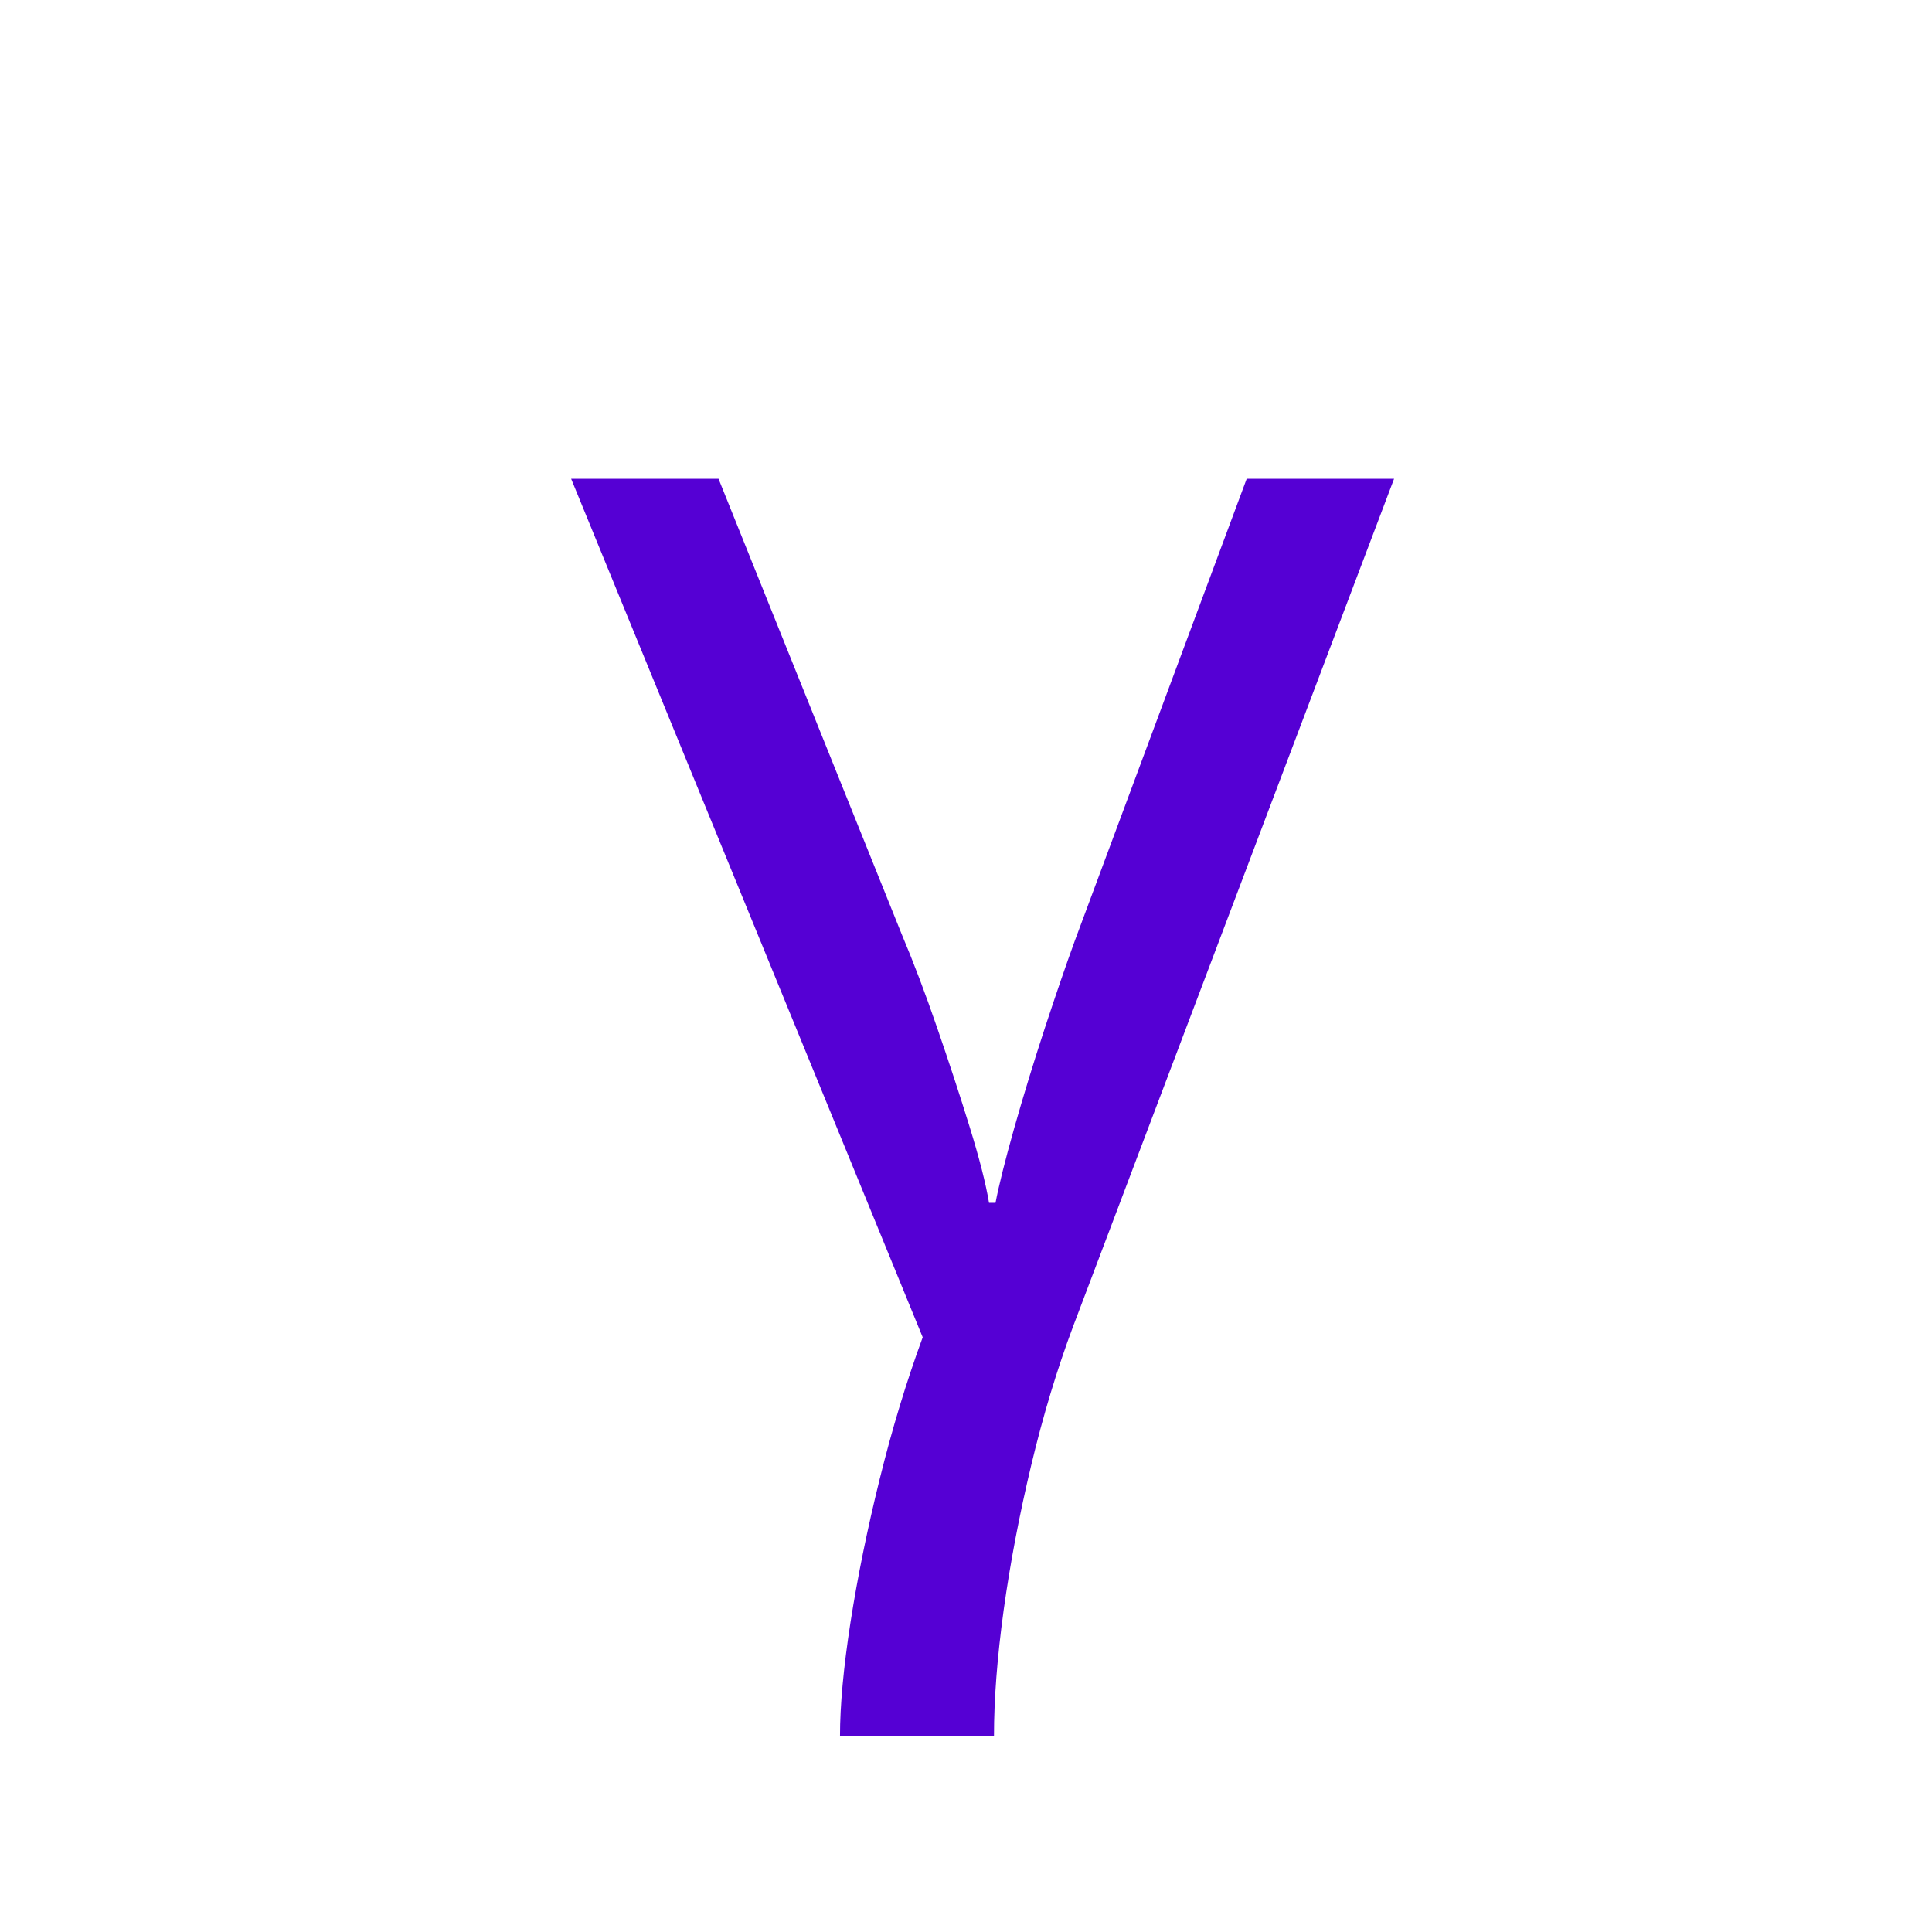
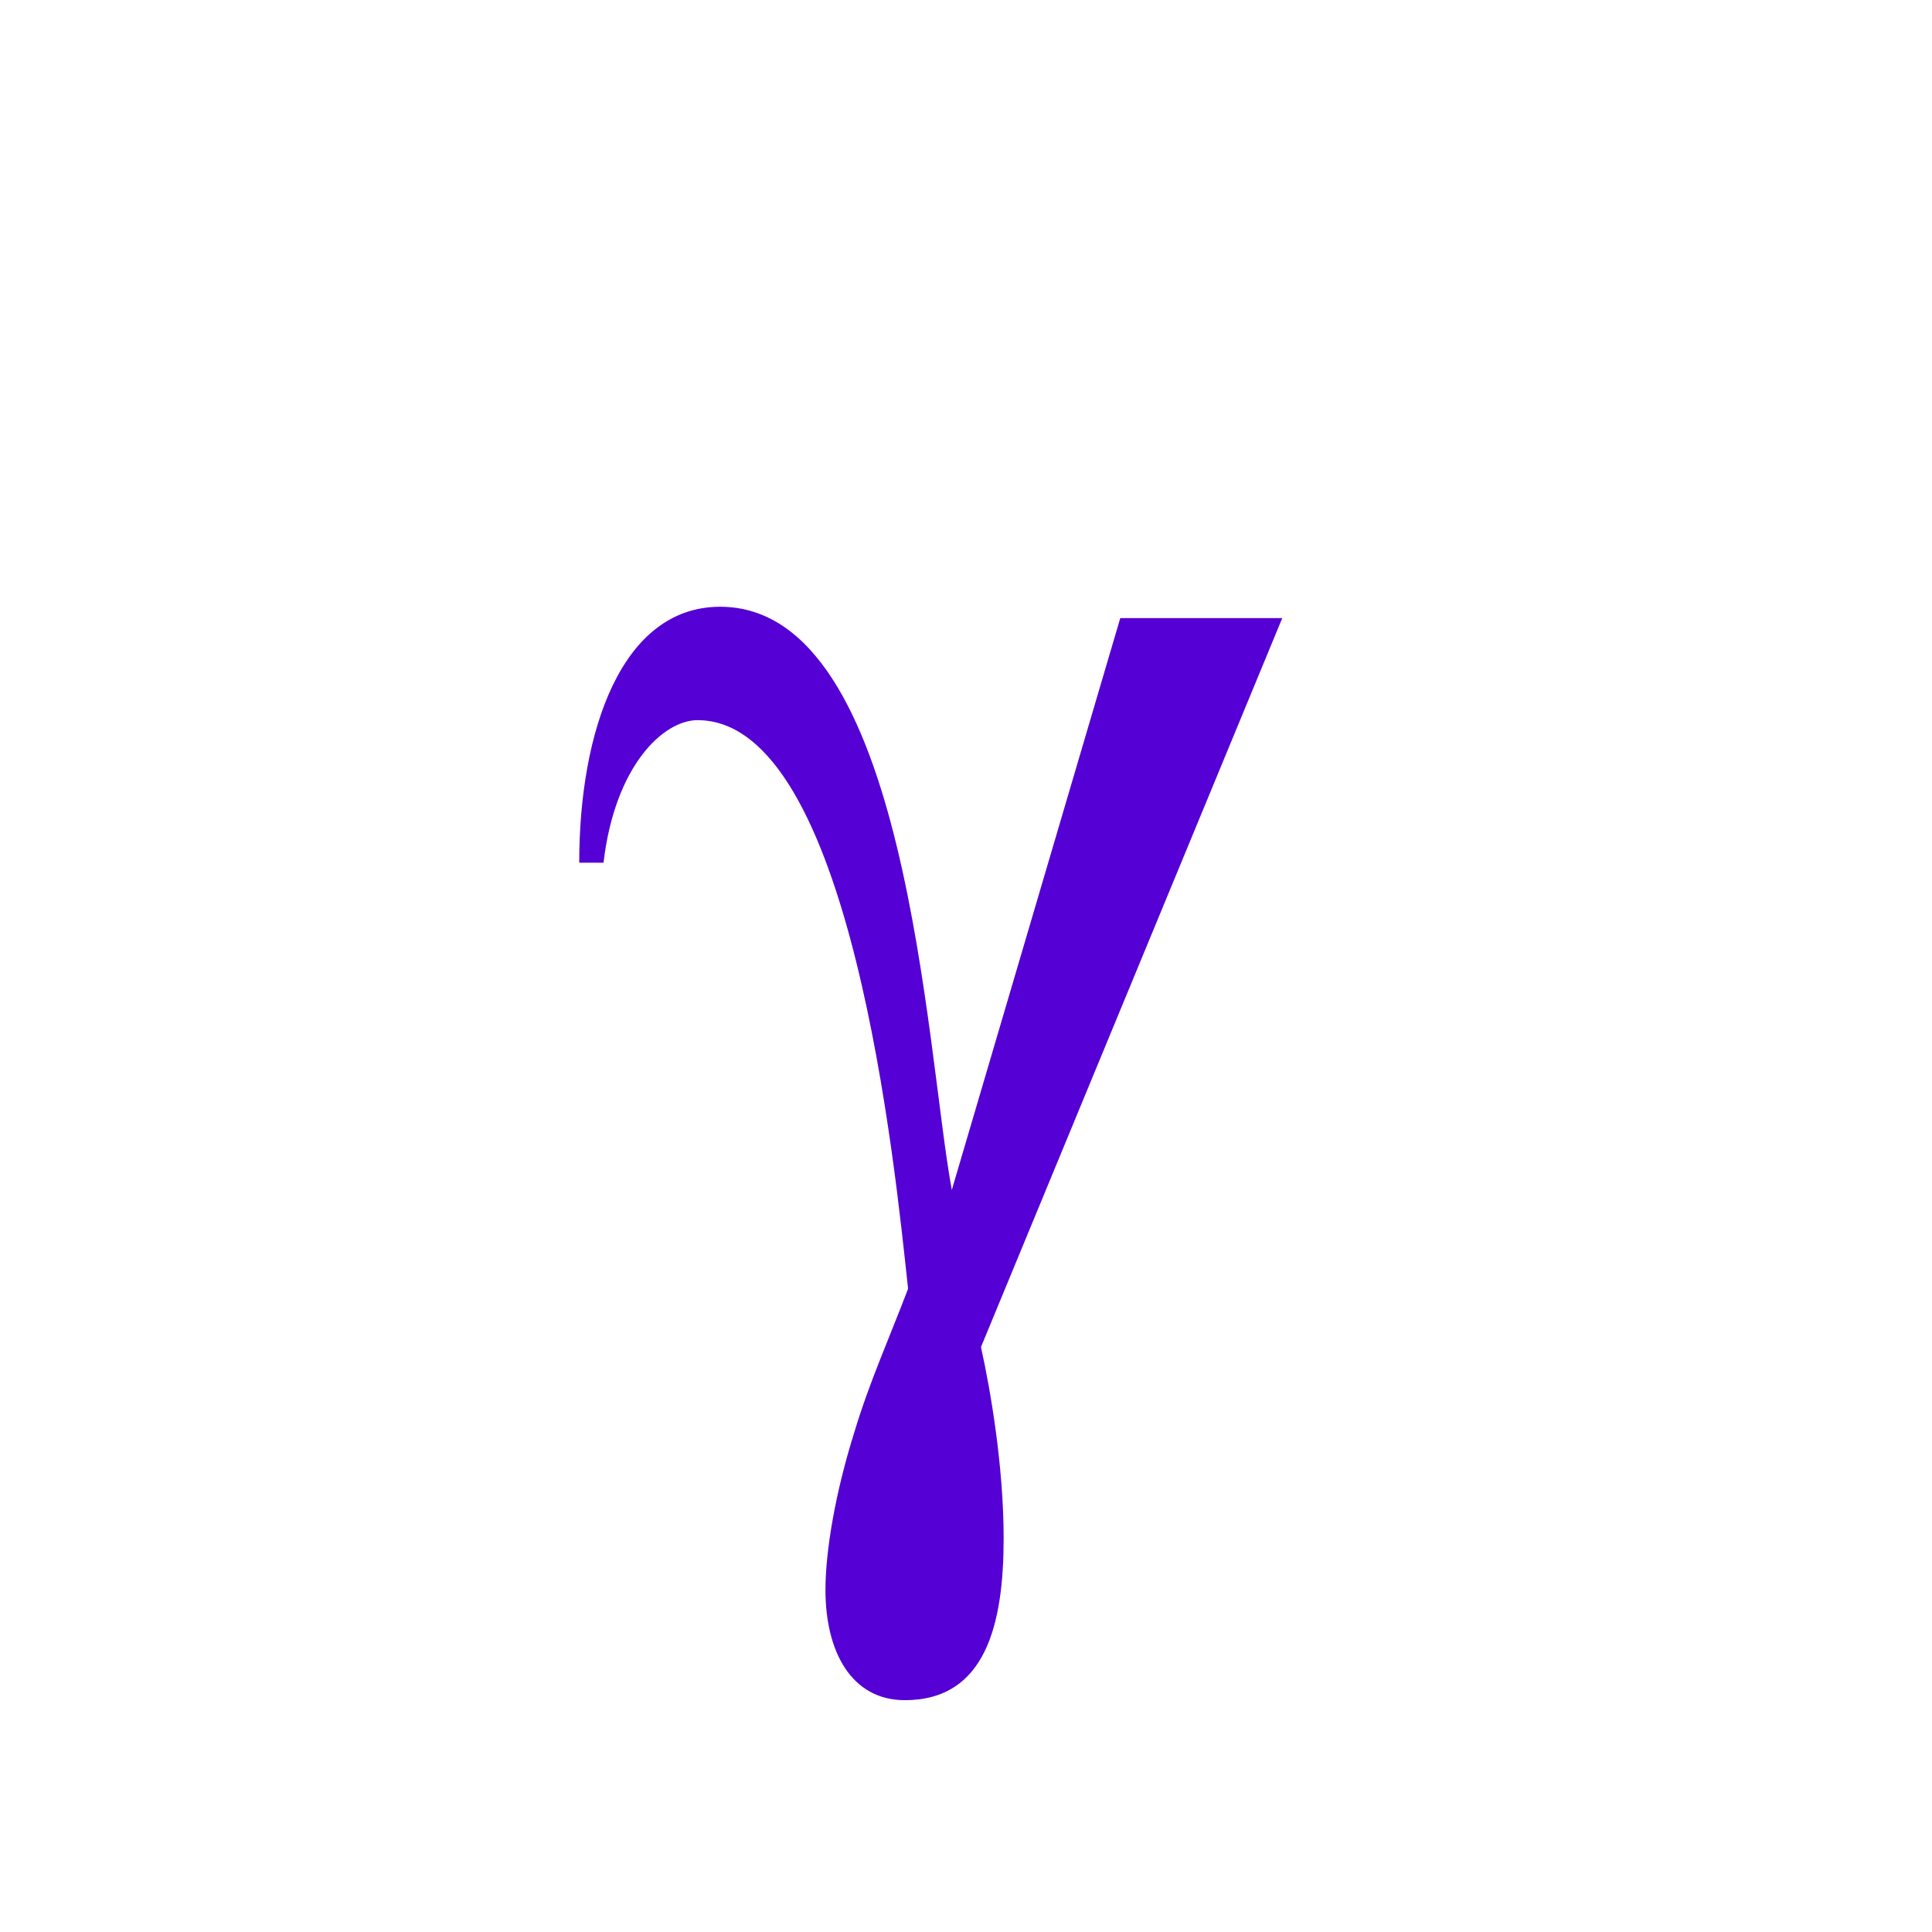
<svg xmlns="http://www.w3.org/2000/svg" version="1.1" id="svg2" width="192" height="192" viewBox="0 0 192 192">
  <defs id="defs6" />
  <g id="g1179" transform="matrix(0.7493015,0,0,0.7493015,26.06337,46.49058)">
    <rect y="-93.56" x="345.401" height="16.9" width="16.9" id="rect814" style="opacity:1;fill:#5500d4;fill-opacity:1;stroke:#5500d4;stroke-width:3.1;stroke-linecap:round;stroke-linejoin:bevel;stroke-miterlimit:4;stroke-dasharray:none;stroke-dashoffset:0;stroke-opacity:1;paint-order:stroke fill markers" />
    <rect y="-93.601" x="365.401" height="16.9" width="16.9" id="rect814-3" style="opacity:1;fill:#5500d4;fill-opacity:1;stroke:#5500d4;stroke-width:3.1;stroke-linecap:round;stroke-linejoin:bevel;stroke-miterlimit:4;stroke-dasharray:none;stroke-dashoffset:0;stroke-opacity:1;paint-order:stroke fill markers" />
    <rect y="-93.446" x="385.401" height="16.9" width="16.9" id="rect814-6" style="opacity:1;fill:#5500d4;fill-opacity:1;stroke:#5500d4;stroke-width:3.1;stroke-linecap:round;stroke-linejoin:bevel;stroke-miterlimit:4;stroke-dasharray:none;stroke-dashoffset:0;stroke-opacity:1;paint-order:stroke fill markers" />
    <rect y="-93.56" x="405.401" height="16.9" width="16.9" id="rect814-7" style="opacity:1;fill:#5500d4;fill-opacity:1;stroke:#5500d4;stroke-width:3.1;stroke-linecap:round;stroke-linejoin:bevel;stroke-miterlimit:4;stroke-dasharray:none;stroke-dashoffset:0;stroke-opacity:1;paint-order:stroke fill markers" />
    <rect y="-93.333" x="425.401" height="16.9" width="16.9" id="rect814-5" style="opacity:1;fill:#5500d4;fill-opacity:1;stroke:#5500d4;stroke-width:3.1;stroke-linecap:round;stroke-linejoin:bevel;stroke-miterlimit:4;stroke-dasharray:none;stroke-dashoffset:0;stroke-opacity:1;paint-order:stroke fill markers" />
    <rect y="-93.56" x="445.401" height="16.9" width="16.9" id="rect814-35" style="opacity:1;fill:#5500d4;fill-opacity:1;stroke:#5500d4;stroke-width:3.1;stroke-linecap:round;stroke-linejoin:bevel;stroke-miterlimit:4;stroke-dasharray:none;stroke-dashoffset:0;stroke-opacity:1;paint-order:stroke fill markers" />
    <rect y="-93.56" x="465.401" height="16.9" width="16.9" id="rect814-62" style="opacity:1;fill:#5500d4;fill-opacity:1;stroke:#5500d4;stroke-width:3.1;stroke-linecap:round;stroke-linejoin:bevel;stroke-miterlimit:4;stroke-dasharray:none;stroke-dashoffset:0;stroke-opacity:1;paint-order:stroke fill markers" />
    <rect y="-93.56" x="485.401" height="16.9" width="16.9" id="rect814-9" style="opacity:1;fill:#5500d4;fill-opacity:1;stroke:#5500d4;stroke-width:3.1;stroke-linecap:round;stroke-linejoin:bevel;stroke-miterlimit:4;stroke-dasharray:none;stroke-dashoffset:0;stroke-opacity:1;paint-order:stroke fill markers" />
    <rect y="-93.333" x="505.401" height="16.9" width="16.9" id="rect814-9-1" style="opacity:1;fill:#5500d4;fill-opacity:1;stroke:#5500d4;stroke-width:3.1;stroke-linecap:round;stroke-linejoin:bevel;stroke-miterlimit:4;stroke-dasharray:none;stroke-dashoffset:0;stroke-opacity:1;paint-order:stroke fill markers" />
    <rect y="-113.902" x="345.401" height="16.9" width="16.9" id="rect814-2" style="opacity:1;fill:#5500d4;fill-opacity:1;stroke:#5500d4;stroke-width:3.1;stroke-linecap:round;stroke-linejoin:bevel;stroke-miterlimit:4;stroke-dasharray:none;stroke-dashoffset:0;stroke-opacity:1;paint-order:stroke fill markers" />
    <rect y="-113.943" x="365.401" height="16.9" width="16.9" id="rect814-3-7" style="opacity:1;fill:#5500d4;fill-opacity:1;stroke:#5500d4;stroke-width:3.1;stroke-linecap:round;stroke-linejoin:bevel;stroke-miterlimit:4;stroke-dasharray:none;stroke-dashoffset:0;stroke-opacity:1;paint-order:stroke fill markers" />
    <rect y="-113.788" x="385.401" height="16.9" width="16.9" id="rect814-6-0" style="opacity:1;fill:#5500d4;fill-opacity:1;stroke:#5500d4;stroke-width:3.1;stroke-linecap:round;stroke-linejoin:bevel;stroke-miterlimit:4;stroke-dasharray:none;stroke-dashoffset:0;stroke-opacity:1;paint-order:stroke fill markers" />
    <rect y="-113.902" x="405.401" height="16.9" width="16.9" id="rect814-7-9" style="opacity:1;fill:#5500d4;fill-opacity:1;stroke:#5500d4;stroke-width:3.1;stroke-linecap:round;stroke-linejoin:bevel;stroke-miterlimit:4;stroke-dasharray:none;stroke-dashoffset:0;stroke-opacity:1;paint-order:stroke fill markers" />
    <rect y="-113.675" x="425.401" height="16.9" width="16.9" id="rect814-5-3" style="opacity:1;fill:#5500d4;fill-opacity:1;stroke:#5500d4;stroke-width:3.1;stroke-linecap:round;stroke-linejoin:bevel;stroke-miterlimit:4;stroke-dasharray:none;stroke-dashoffset:0;stroke-opacity:1;paint-order:stroke fill markers" />
    <rect y="-113.902" x="445.401" height="16.9" width="16.9" id="rect814-35-6" style="opacity:1;fill:#5500d4;fill-opacity:1;stroke:#5500d4;stroke-width:3.1;stroke-linecap:round;stroke-linejoin:bevel;stroke-miterlimit:4;stroke-dasharray:none;stroke-dashoffset:0;stroke-opacity:1;paint-order:stroke fill markers" />
    <rect y="-113.902" x="465.401" height="16.9" width="16.9" id="rect814-62-0" style="opacity:1;fill:#5500d4;fill-opacity:1;stroke:#5500d4;stroke-width:3.1;stroke-linecap:round;stroke-linejoin:bevel;stroke-miterlimit:4;stroke-dasharray:none;stroke-dashoffset:0;stroke-opacity:1;paint-order:stroke fill markers" />
    <rect y="-113.902" x="485.401" height="16.9" width="16.9" id="rect814-9-6" style="opacity:1;fill:#5500d4;fill-opacity:1;stroke:#5500d4;stroke-width:3.1;stroke-linecap:round;stroke-linejoin:bevel;stroke-miterlimit:4;stroke-dasharray:none;stroke-dashoffset:0;stroke-opacity:1;paint-order:stroke fill markers" />
    <rect y="-113.675" x="505.401" height="16.9" width="16.9" id="rect814-9-1-2" style="opacity:1;fill:#5500d4;fill-opacity:1;stroke:#5500d4;stroke-width:3.1;stroke-linecap:round;stroke-linejoin:bevel;stroke-miterlimit:4;stroke-dasharray:none;stroke-dashoffset:0;stroke-opacity:1;paint-order:stroke fill markers" />
    <rect y="-134.207" x="345.075" height="16.9" width="16.9" id="rect814-92" style="opacity:1;fill:#5500d4;fill-opacity:1;stroke:#5500d4;stroke-width:3.1;stroke-linecap:round;stroke-linejoin:bevel;stroke-miterlimit:4;stroke-dasharray:none;stroke-dashoffset:0;stroke-opacity:1;paint-order:stroke fill markers" />
    <rect y="-134.248" x="365.075" height="16.9" width="16.9" id="rect814-3-2" style="opacity:1;fill:#5500d4;fill-opacity:1;stroke:#5500d4;stroke-width:3.1;stroke-linecap:round;stroke-linejoin:bevel;stroke-miterlimit:4;stroke-dasharray:none;stroke-dashoffset:0;stroke-opacity:1;paint-order:stroke fill markers" />
    <rect y="-134.093" x="385.075" height="16.9" width="16.9" id="rect814-6-8" style="opacity:1;fill:#5500d4;fill-opacity:1;stroke:#5500d4;stroke-width:3.1;stroke-linecap:round;stroke-linejoin:bevel;stroke-miterlimit:4;stroke-dasharray:none;stroke-dashoffset:0;stroke-opacity:1;paint-order:stroke fill markers" />
    <rect y="-134.207" x="405.075" height="16.9" width="16.9" id="rect814-7-97" style="opacity:1;fill:#7f2aff;fill-opacity:1;stroke:#7f2aff;stroke-width:3.1;stroke-linecap:round;stroke-linejoin:bevel;stroke-miterlimit:4;stroke-dasharray:none;stroke-dashoffset:0;stroke-opacity:1;paint-order:stroke fill markers" />
    <rect y="-133.98" x="425.075" height="16.9" width="16.9" id="rect814-5-36" style="opacity:1;fill:#7f2aff;fill-opacity:1;stroke:#7f2aff;stroke-width:3.1;stroke-linecap:round;stroke-linejoin:bevel;stroke-miterlimit:4;stroke-dasharray:none;stroke-dashoffset:0;stroke-opacity:1;paint-order:stroke fill markers" />
    <rect y="-134.207" x="445.075" height="16.9" width="16.9" id="rect814-35-1" style="opacity:1;fill:#7f2aff;fill-opacity:1;stroke:#7f2aff;stroke-width:3.1;stroke-linecap:round;stroke-linejoin:bevel;stroke-miterlimit:4;stroke-dasharray:none;stroke-dashoffset:0;stroke-opacity:1;paint-order:stroke fill markers" />
    <rect y="-134.207" x="465.075" height="16.9" width="16.9" id="rect814-62-2" style="opacity:1;fill:#7f2aff;fill-opacity:1;stroke:#7f2aff;stroke-width:3.1;stroke-linecap:round;stroke-linejoin:bevel;stroke-miterlimit:4;stroke-dasharray:none;stroke-dashoffset:0;stroke-opacity:1;paint-order:stroke fill markers" />
    <rect y="-134.207" x="485.075" height="16.9" width="16.9" id="rect814-9-9" style="opacity:1;fill:#7f2aff;fill-opacity:1;stroke:#7f2aff;stroke-width:3.1;stroke-linecap:round;stroke-linejoin:bevel;stroke-miterlimit:4;stroke-dasharray:none;stroke-dashoffset:0;stroke-opacity:1;paint-order:stroke fill markers" />
    <rect y="-133.98" x="505.075" height="16.9" width="16.9" id="rect814-9-1-3" style="opacity:1;fill:#7f2aff;fill-opacity:1;stroke:#7f2aff;stroke-width:3.1;stroke-linecap:round;stroke-linejoin:bevel;stroke-miterlimit:4;stroke-dasharray:none;stroke-dashoffset:0;stroke-opacity:1;paint-order:stroke fill markers" />
    <rect y="-154.549" x="345.075" height="16.9" width="16.9" id="rect814-2-1" style="opacity:1;fill:#5500d4;fill-opacity:1;stroke:#5500d4;stroke-width:3.1;stroke-linecap:round;stroke-linejoin:bevel;stroke-miterlimit:4;stroke-dasharray:none;stroke-dashoffset:0;stroke-opacity:1;paint-order:stroke fill markers" />
    <rect y="-154.59" x="365.075" height="16.9" width="16.9" id="rect814-3-7-9" style="opacity:1;fill:#5500d4;fill-opacity:1;stroke:#5500d4;stroke-width:3.1;stroke-linecap:round;stroke-linejoin:bevel;stroke-miterlimit:4;stroke-dasharray:none;stroke-dashoffset:0;stroke-opacity:1;paint-order:stroke fill markers" />
    <rect y="-154.435" x="385.075" height="16.9" width="16.9" id="rect814-6-0-4" style="opacity:1;fill:#5500d4;fill-opacity:1;stroke:#5500d4;stroke-width:3.1;stroke-linecap:round;stroke-linejoin:bevel;stroke-miterlimit:4;stroke-dasharray:none;stroke-dashoffset:0;stroke-opacity:1;paint-order:stroke fill markers" />
    <rect y="-154.549" x="405.075" height="16.9" width="16.9" id="rect814-7-9-7" style="opacity:1;fill:#7f2aff;fill-opacity:1;stroke:#7f2aff;stroke-width:3.1;stroke-linecap:round;stroke-linejoin:bevel;stroke-miterlimit:4;stroke-dasharray:none;stroke-dashoffset:0;stroke-opacity:1;paint-order:stroke fill markers" />
    <rect y="-154.322" x="425.075" height="16.9" width="16.9" id="rect814-5-3-8" style="opacity:1;fill:#7f2aff;fill-opacity:1;stroke:#7f2aff;stroke-width:3.1;stroke-linecap:round;stroke-linejoin:bevel;stroke-miterlimit:4;stroke-dasharray:none;stroke-dashoffset:0;stroke-opacity:1;paint-order:stroke fill markers" />
    <rect y="-154.549" x="445.075" height="16.9" width="16.9" id="rect814-35-6-4" style="opacity:1;fill:#7f2aff;fill-opacity:1;stroke:#7f2aff;stroke-width:3.1;stroke-linecap:round;stroke-linejoin:bevel;stroke-miterlimit:4;stroke-dasharray:none;stroke-dashoffset:0;stroke-opacity:1;paint-order:stroke fill markers" />
    <rect y="-154.549" x="465.075" height="16.9" width="16.9" id="rect814-62-0-5" style="opacity:1;fill:#7f2aff;fill-opacity:1;stroke:#7f2aff;stroke-width:3.1;stroke-linecap:round;stroke-linejoin:bevel;stroke-miterlimit:4;stroke-dasharray:none;stroke-dashoffset:0;stroke-opacity:1;paint-order:stroke fill markers" />
    <rect y="-154.549" x="485.075" height="16.9" width="16.9" id="rect814-9-6-0" style="opacity:1;fill:#7f2aff;fill-opacity:1;stroke:#7f2aff;stroke-width:3.1;stroke-linecap:round;stroke-linejoin:bevel;stroke-miterlimit:4;stroke-dasharray:none;stroke-dashoffset:0;stroke-opacity:1;paint-order:stroke fill markers" />
    <rect y="-154.322" x="505.075" height="16.9" width="16.9" id="rect814-9-1-2-3" style="opacity:1;fill:#7f2aff;fill-opacity:1;stroke:#7f2aff;stroke-width:3.1;stroke-linecap:round;stroke-linejoin:bevel;stroke-miterlimit:4;stroke-dasharray:none;stroke-dashoffset:0;stroke-opacity:1;paint-order:stroke fill markers" />
    <rect y="-174.949" x="344.755" height="16.9" width="16.9" id="rect814-61" style="opacity:1;fill:#5500d4;fill-opacity:1;stroke:#5500d4;stroke-width:3.1;stroke-linecap:round;stroke-linejoin:bevel;stroke-miterlimit:4;stroke-dasharray:none;stroke-dashoffset:0;stroke-opacity:1;paint-order:stroke fill markers" />
    <rect y="-174.99" x="364.755" height="16.9" width="16.9" id="rect814-3-0" style="opacity:1;fill:#5500d4;fill-opacity:1;stroke:#5500d4;stroke-width:3.1;stroke-linecap:round;stroke-linejoin:bevel;stroke-miterlimit:4;stroke-dasharray:none;stroke-dashoffset:0;stroke-opacity:1;paint-order:stroke fill markers" />
    <rect y="-174.835" x="384.755" height="16.9" width="16.9" id="rect814-6-6" style="opacity:1;fill:#5500d4;fill-opacity:1;stroke:#5500d4;stroke-width:3.1;stroke-linecap:round;stroke-linejoin:bevel;stroke-miterlimit:4;stroke-dasharray:none;stroke-dashoffset:0;stroke-opacity:1;paint-order:stroke fill markers" />
    <rect y="-174.949" x="404.755" height="16.9" width="16.9" id="rect814-7-3" style="opacity:1;fill:#7f2aff;fill-opacity:1;stroke:#7f2aff;stroke-width:3.1;stroke-linecap:round;stroke-linejoin:bevel;stroke-miterlimit:4;stroke-dasharray:none;stroke-dashoffset:0;stroke-opacity:1;paint-order:stroke fill markers" />
    <rect y="-174.722" x="424.755" height="16.9" width="16.9" id="rect814-5-2" style="opacity:1;fill:#7f2aff;fill-opacity:1;stroke:#7f2aff;stroke-width:3.1;stroke-linecap:round;stroke-linejoin:bevel;stroke-miterlimit:4;stroke-dasharray:none;stroke-dashoffset:0;stroke-opacity:1;paint-order:stroke fill markers" />
    <rect y="-174.949" x="444.755" height="16.9" width="16.9" id="rect814-35-0" style="opacity:1;fill:#9955ff;fill-opacity:1;stroke:#9955ff;stroke-width:3.1;stroke-linecap:round;stroke-linejoin:bevel;stroke-miterlimit:4;stroke-dasharray:none;stroke-dashoffset:0;stroke-opacity:1;paint-order:stroke fill markers" />
    <rect y="-174.949" x="464.755" height="16.9" width="16.9" id="rect814-62-6" style="opacity:1;fill:#9955ff;fill-opacity:1;stroke:#9955ff;stroke-width:3.1;stroke-linecap:round;stroke-linejoin:bevel;stroke-miterlimit:4;stroke-dasharray:none;stroke-dashoffset:0;stroke-opacity:1;paint-order:stroke fill markers" />
    <rect y="-174.949" x="484.755" height="16.9" width="16.9" id="rect814-9-15" style="opacity:1;fill:#9955ff;fill-opacity:1;stroke:#9955ff;stroke-width:3.1;stroke-linecap:round;stroke-linejoin:bevel;stroke-miterlimit:4;stroke-dasharray:none;stroke-dashoffset:0;stroke-opacity:1;paint-order:stroke fill markers" />
    <rect y="-174.722" x="504.755" height="16.9" width="16.9" id="rect814-9-1-5" style="opacity:1;fill:#9955ff;fill-opacity:1;stroke:#9955ff;stroke-width:3.1;stroke-linecap:round;stroke-linejoin:bevel;stroke-miterlimit:4;stroke-dasharray:none;stroke-dashoffset:0;stroke-opacity:1;paint-order:stroke fill markers" />
    <rect y="-195.291" x="344.755" height="16.9" width="16.9" id="rect814-2-4" style="opacity:1;fill:#5500d4;fill-opacity:1;stroke:#5500d4;stroke-width:3.1;stroke-linecap:round;stroke-linejoin:bevel;stroke-miterlimit:4;stroke-dasharray:none;stroke-dashoffset:0;stroke-opacity:1;paint-order:stroke fill markers" />
    <rect y="-195.332" x="364.755" height="16.9" width="16.9" id="rect814-3-7-7" style="opacity:1;fill:#5500d4;fill-opacity:1;stroke:#5500d4;stroke-width:3.1;stroke-linecap:round;stroke-linejoin:bevel;stroke-miterlimit:4;stroke-dasharray:none;stroke-dashoffset:0;stroke-opacity:1;paint-order:stroke fill markers" />
    <rect y="-195.177" x="384.755" height="16.9" width="16.9" id="rect814-6-0-6" style="opacity:1;fill:#5500d4;fill-opacity:1;stroke:#5500d4;stroke-width:3.1;stroke-linecap:round;stroke-linejoin:bevel;stroke-miterlimit:4;stroke-dasharray:none;stroke-dashoffset:0;stroke-opacity:1;paint-order:stroke fill markers" />
    <rect y="-195.291" x="404.755" height="16.9" width="16.9" id="rect814-7-9-5" style="opacity:1;fill:#7f2aff;fill-opacity:1;stroke:#7f2aff;stroke-width:3.1;stroke-linecap:round;stroke-linejoin:bevel;stroke-miterlimit:4;stroke-dasharray:none;stroke-dashoffset:0;stroke-opacity:1;paint-order:stroke fill markers" />
    <rect y="-195.064" x="424.755" height="16.9" width="16.9" id="rect814-5-3-6" style="opacity:1;fill:#7f2aff;fill-opacity:1;stroke:#7f2aff;stroke-width:3.1;stroke-linecap:round;stroke-linejoin:bevel;stroke-miterlimit:4;stroke-dasharray:none;stroke-dashoffset:0;stroke-opacity:1;paint-order:stroke fill markers" />
    <rect y="-195.291" x="444.755" height="16.9" width="16.9" id="rect814-35-6-9" style="opacity:1;fill:#9955ff;fill-opacity:1;stroke:#9955ff;stroke-width:3.1;stroke-linecap:round;stroke-linejoin:bevel;stroke-miterlimit:4;stroke-dasharray:none;stroke-dashoffset:0;stroke-opacity:1;paint-order:stroke fill markers" />
    <rect y="-195.291" x="464.755" height="16.9" width="16.9" id="rect814-62-0-3" style="opacity:1;fill:#9955ff;fill-opacity:1;stroke:#9955ff;stroke-width:3.1;stroke-linecap:round;stroke-linejoin:bevel;stroke-miterlimit:4;stroke-dasharray:none;stroke-dashoffset:0;stroke-opacity:1;paint-order:stroke fill markers" />
    <rect y="-195.291" x="484.755" height="16.9" width="16.9" id="rect814-9-6-7" style="opacity:1;fill:#9955ff;fill-opacity:1;stroke:#9955ff;stroke-width:3.1;stroke-linecap:round;stroke-linejoin:bevel;stroke-miterlimit:4;stroke-dasharray:none;stroke-dashoffset:0;stroke-opacity:1;paint-order:stroke fill markers" />
    <rect y="-195.064" x="504.755" height="16.9" width="16.9" id="rect814-9-1-2-4" style="opacity:1;fill:#9955ff;fill-opacity:1;stroke:#9955ff;stroke-width:3.1;stroke-linecap:round;stroke-linejoin:bevel;stroke-miterlimit:4;stroke-dasharray:none;stroke-dashoffset:0;stroke-opacity:1;paint-order:stroke fill markers" />
    <rect y="-215.691" x="344.434" height="16.9" width="16.9" id="rect814-52" style="opacity:1;fill:#5500d4;fill-opacity:1;stroke:#5500d4;stroke-width:3.1;stroke-linecap:round;stroke-linejoin:bevel;stroke-miterlimit:4;stroke-dasharray:none;stroke-dashoffset:0;stroke-opacity:1;paint-order:stroke fill markers" />
    <rect y="-215.732" x="364.434" height="16.9" width="16.9" id="rect814-3-5" style="opacity:1;fill:#5500d4;fill-opacity:1;stroke:#5500d4;stroke-width:3.1;stroke-linecap:round;stroke-linejoin:bevel;stroke-miterlimit:4;stroke-dasharray:none;stroke-dashoffset:0;stroke-opacity:1;paint-order:stroke fill markers" />
    <rect y="-215.577" x="384.434" height="16.9" width="16.9" id="rect814-6-4" style="opacity:1;fill:#5500d4;fill-opacity:1;stroke:#5500d4;stroke-width:3.1;stroke-linecap:round;stroke-linejoin:bevel;stroke-miterlimit:4;stroke-dasharray:none;stroke-dashoffset:0;stroke-opacity:1;paint-order:stroke fill markers" />
    <rect y="-215.691" x="404.434" height="16.9" width="16.9" id="rect814-7-7" style="opacity:1;fill:#7f2aff;fill-opacity:1;stroke:#7f2aff;stroke-width:3.1;stroke-linecap:round;stroke-linejoin:bevel;stroke-miterlimit:4;stroke-dasharray:none;stroke-dashoffset:0;stroke-opacity:1;paint-order:stroke fill markers" />
    <rect y="-215.464" x="424.434" height="16.9" width="16.9" id="rect814-5-4" style="opacity:1;fill:#7f2aff;fill-opacity:1;stroke:#7f2aff;stroke-width:3.1;stroke-linecap:round;stroke-linejoin:bevel;stroke-miterlimit:4;stroke-dasharray:none;stroke-dashoffset:0;stroke-opacity:1;paint-order:stroke fill markers" />
    <rect y="-215.691" x="444.434" height="16.9" width="16.9" id="rect814-35-4" style="opacity:1;fill:#9955ff;fill-opacity:1;stroke:#9955ff;stroke-width:3.1;stroke-linecap:round;stroke-linejoin:bevel;stroke-miterlimit:4;stroke-dasharray:none;stroke-dashoffset:0;stroke-opacity:1;paint-order:stroke fill markers" />
    <rect y="-215.691" x="464.434" height="16.9" width="16.9" id="rect814-62-3" style="opacity:1;fill:#9955ff;fill-opacity:1;stroke:#9955ff;stroke-width:3.1;stroke-linecap:round;stroke-linejoin:bevel;stroke-miterlimit:4;stroke-dasharray:none;stroke-dashoffset:0;stroke-opacity:1;paint-order:stroke fill markers" />
    <rect y="-215.691" x="484.434" height="16.9" width="16.9" id="rect814-9-0" style="opacity:1;fill:#b380ff;fill-opacity:1;stroke:#b380ff;stroke-width:3.1;stroke-linecap:round;stroke-linejoin:bevel;stroke-miterlimit:4;stroke-dasharray:none;stroke-dashoffset:0;stroke-opacity:1;paint-order:stroke fill markers" />
    <rect y="-215.464" x="504.434" height="16.9" width="16.9" id="rect814-9-1-7" style="opacity:1;fill:#b380ff;fill-opacity:1;stroke:#b380ff;stroke-width:3.1;stroke-linecap:round;stroke-linejoin:bevel;stroke-miterlimit:4;stroke-dasharray:none;stroke-dashoffset:0;stroke-opacity:1;paint-order:stroke fill markers" />
    <rect y="-236.033" x="344.434" height="16.9" width="16.9" id="rect814-2-8" style="opacity:1;fill:#5500d4;fill-opacity:1;stroke:#5500d4;stroke-width:3.1;stroke-linecap:round;stroke-linejoin:bevel;stroke-miterlimit:4;stroke-dasharray:none;stroke-dashoffset:0;stroke-opacity:1;paint-order:stroke fill markers" />
    <rect y="-236.074" x="364.434" height="16.9" width="16.9" id="rect814-3-7-6" style="opacity:1;fill:#5500d4;fill-opacity:1;stroke:#5500d4;stroke-width:3.1;stroke-linecap:round;stroke-linejoin:bevel;stroke-miterlimit:4;stroke-dasharray:none;stroke-dashoffset:0;stroke-opacity:1;paint-order:stroke fill markers" />
    <rect y="-235.919" x="384.434" height="16.9" width="16.9" id="rect814-6-0-8" style="opacity:1;fill:#5500d4;fill-opacity:1;stroke:#5500d4;stroke-width:3.1;stroke-linecap:round;stroke-linejoin:bevel;stroke-miterlimit:4;stroke-dasharray:none;stroke-dashoffset:0;stroke-opacity:1;paint-order:stroke fill markers" />
    <rect y="-236.033" x="404.434" height="16.9" width="16.9" id="rect814-7-9-8" style="opacity:1;fill:#7f2aff;fill-opacity:1;stroke:#7f2aff;stroke-width:3.1;stroke-linecap:round;stroke-linejoin:bevel;stroke-miterlimit:4;stroke-dasharray:none;stroke-dashoffset:0;stroke-opacity:1;paint-order:stroke fill markers" />
    <rect y="-235.806" x="424.434" height="16.9" width="16.9" id="rect814-5-3-4" style="opacity:1;fill:#7f2aff;fill-opacity:1;stroke:#7f2aff;stroke-width:3.1;stroke-linecap:round;stroke-linejoin:bevel;stroke-miterlimit:4;stroke-dasharray:none;stroke-dashoffset:0;stroke-opacity:1;paint-order:stroke fill markers" />
    <rect y="-236.033" x="444.434" height="16.9" width="16.9" id="rect814-35-6-3" style="opacity:1;fill:#9955ff;fill-opacity:1;stroke:#9955ff;stroke-width:3.1;stroke-linecap:round;stroke-linejoin:bevel;stroke-miterlimit:4;stroke-dasharray:none;stroke-dashoffset:0;stroke-opacity:1;paint-order:stroke fill markers" />
    <rect y="-236.033" x="464.434" height="16.9" width="16.9" id="rect814-62-0-1" style="opacity:1;fill:#9955ff;fill-opacity:1;stroke:#9955ff;stroke-width:3.1;stroke-linecap:round;stroke-linejoin:bevel;stroke-miterlimit:4;stroke-dasharray:none;stroke-dashoffset:0;stroke-opacity:1;paint-order:stroke fill markers" />
    <rect y="-236.033" x="484.434" height="16.9" width="16.9" id="rect814-9-6-4" style="opacity:1;fill:#b380ff;fill-opacity:1;stroke:#b380ff;stroke-width:3.1;stroke-linecap:round;stroke-linejoin:bevel;stroke-miterlimit:4;stroke-dasharray:none;stroke-dashoffset:0;stroke-opacity:1;paint-order:stroke fill markers" />
    <rect y="-235.806" x="504.434" height="16.9" width="16.9" id="rect814-9-1-2-9" style="opacity:1;fill:#ccaaff;fill-opacity:1;stroke:#ccaaff;stroke-width:3.1;stroke-linecap:round;stroke-linejoin:bevel;stroke-miterlimit:4;stroke-dasharray:none;stroke-dashoffset:0;stroke-opacity:1;paint-order:stroke fill markers" />
-     <text xml:space="preserve" style="font-style:normal;font-weight:normal;font-size:214.843px;line-height:1.25;font-family:sans-serif;letter-spacing:0px;word-spacing:0px;fill:#5500d4;fill-opacity:1;stroke:none;stroke-width:5.371;" x="39.892" y="116.612" id="text886">
-       <tspan id="tspan884" x="39.892" y="116.612" style="font-style:normal;font-variant:normal;font-weight:normal;font-stretch:normal;font-family:'STIX Math';-inkscape-font-specification:'STIX Math';stroke-width:5.371;fill:#5500d4;fill-opacity:1;">γ</tspan>
-     </text>
+     <g aria-label="γ" style="font-style:normal;font-weight:normal;font-size:214.843px;line-height:1.25;font-family:sans-serif;letter-spacing:0px;word-spacing:0px;fill:#5500d4;fill-opacity:1;stroke:none;stroke-width:5.371" id="text886">
+       <path d="M 135.282,19.933 H 113.797 L 91.454,95.772 C 88.016,77.296 85.653,18.429 60.731,18.429 c -13.105,0 -18.691,16.543 -18.691,33.945 h 3.223 c 1.504,-12.891 7.949,-18.906 12.461,-18.906 20.41,0 26.211,59.511 27.93,75.41 -2.363,6.23 -5.156,12.461 -7.09,18.906 -2.578,8.164 -3.867,15.898 -3.867,21.055 0,8.164 3.437,14.609 10.527,14.609 10.742,0 13.105,-10.098 13.105,-21.484 0,-9.453 -1.719,-19.551 -3.008,-25.351 z" style="font-style:normal;font-variant:normal;font-weight:normal;font-stretch:normal;font-family:'STIX Math';-inkscape-font-specification:'STIX Math';fill:#5500d4;fill-opacity:1;stroke-width:5.371" id="path893" />
+     </g>
    <g id="g868" transform="matrix(6.094444,0,0,6.094444,713.7697,225.4462)">
      <g id="g828" transform="translate(-62.70003,-33.41252)">
        <path style="fill:none;fill-rule:evenodd;stroke:#162d50;stroke-width:1.556;stroke-linecap:round;stroke-linejoin:bevel;stroke-miterlimit:4;stroke-dasharray:none;stroke-opacity:1;paint-order:fill markers stroke" d="M 8.103,42.452 C 15.792,42.978 18.462,10.499 41.333,10.901" id="path825" />
        <path style="fill:none;fill-rule:evenodd;stroke:#00d455;stroke-width:1.556;stroke-linecap:round;stroke-linejoin:bevel;stroke-miterlimit:4;stroke-dasharray:none;stroke-opacity:1;paint-order:fill markers stroke" d="M 8.103,42.452 C 25.226,41.79 29.803,11.099 41.333,10.901" id="path825-3" />
      </g>
      <g style="stroke:#cc00ff" id="g828-3" transform="translate(-62.65922,-30.42174)">
        <path style="fill:none;fill-rule:evenodd;stroke:#00d4aa;stroke-width:1.556;stroke-linecap:round;stroke-linejoin:bevel;stroke-miterlimit:4;stroke-dasharray:none;stroke-opacity:1;paint-order:fill markers stroke" d="M 8.063,39.461 C 29.913,40.812 30.02,8.756 41.292,7.91" id="path825-6" />
      </g>
      <path style="fill:none;fill-rule:evenodd;stroke:#216778;stroke-width:1.556;stroke-linecap:round;stroke-linejoin:bevel;stroke-miterlimit:4;stroke-dasharray:none;stroke-opacity:1;paint-order:fill markers stroke" d="m -54.597,9.039 c 13.28,0.388 16.633,-31.81 33.229,-31.551" id="path825-6-7" />
    </g>
  </g>
</svg>
